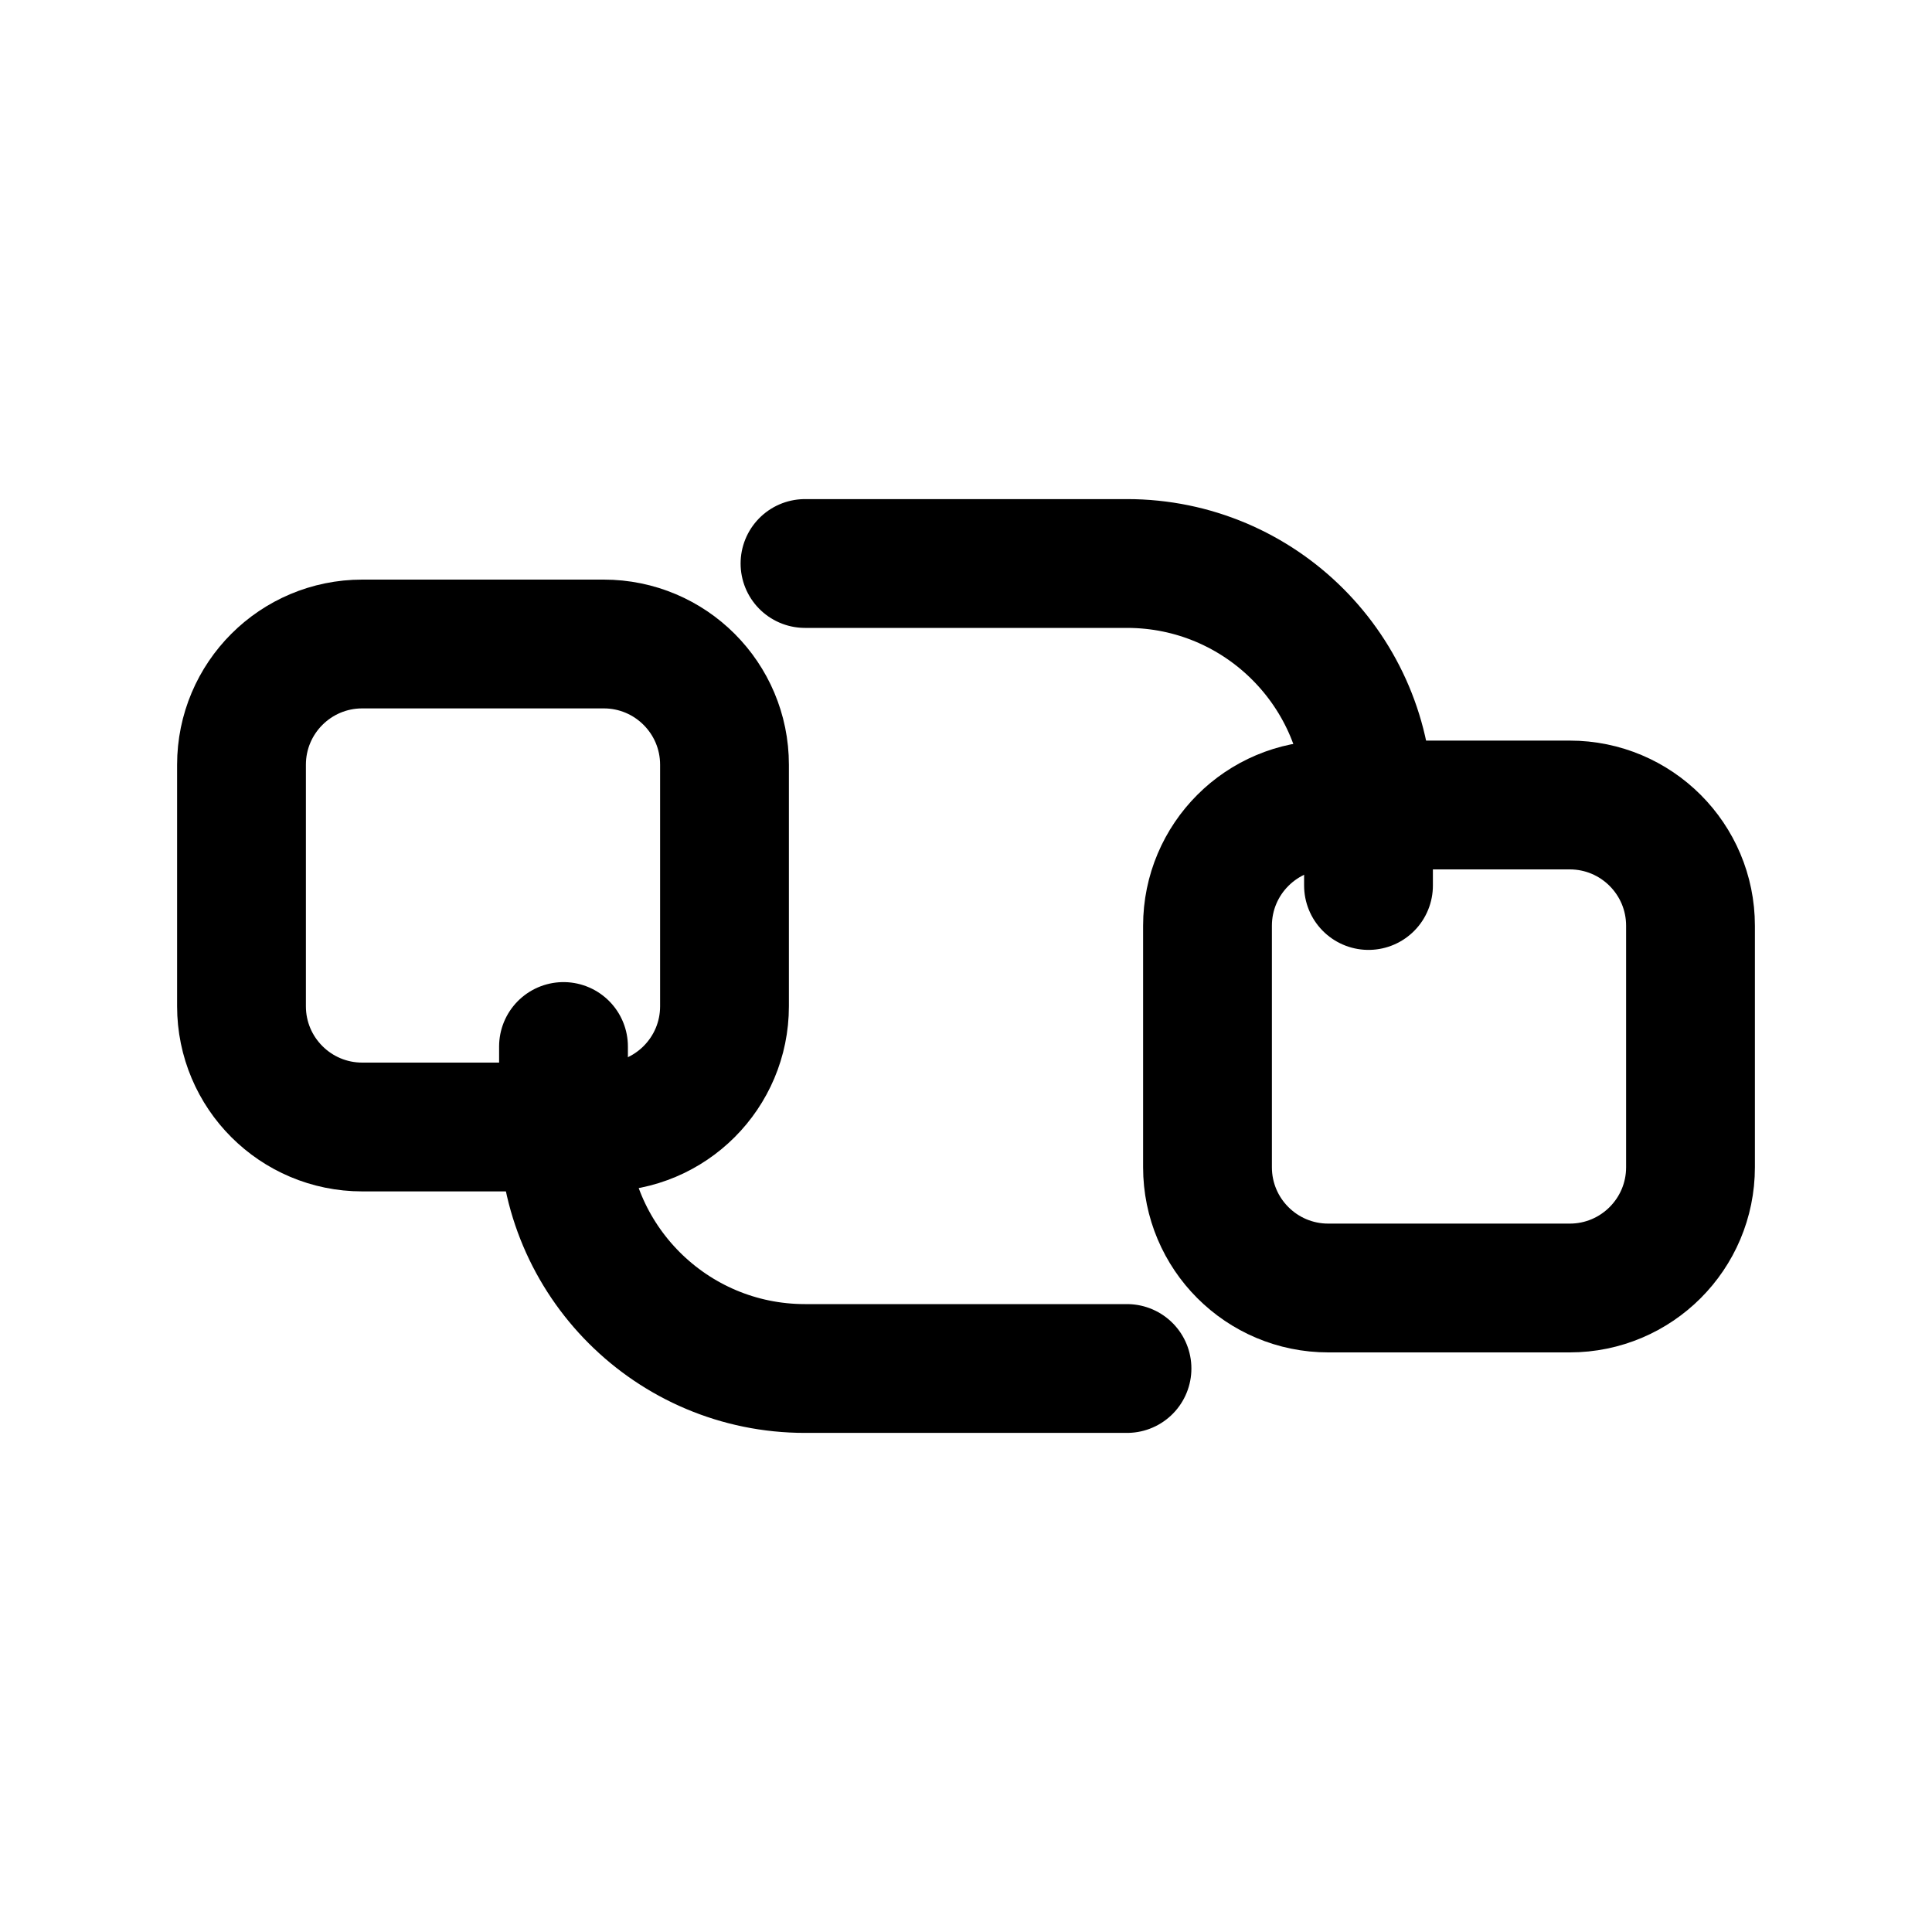
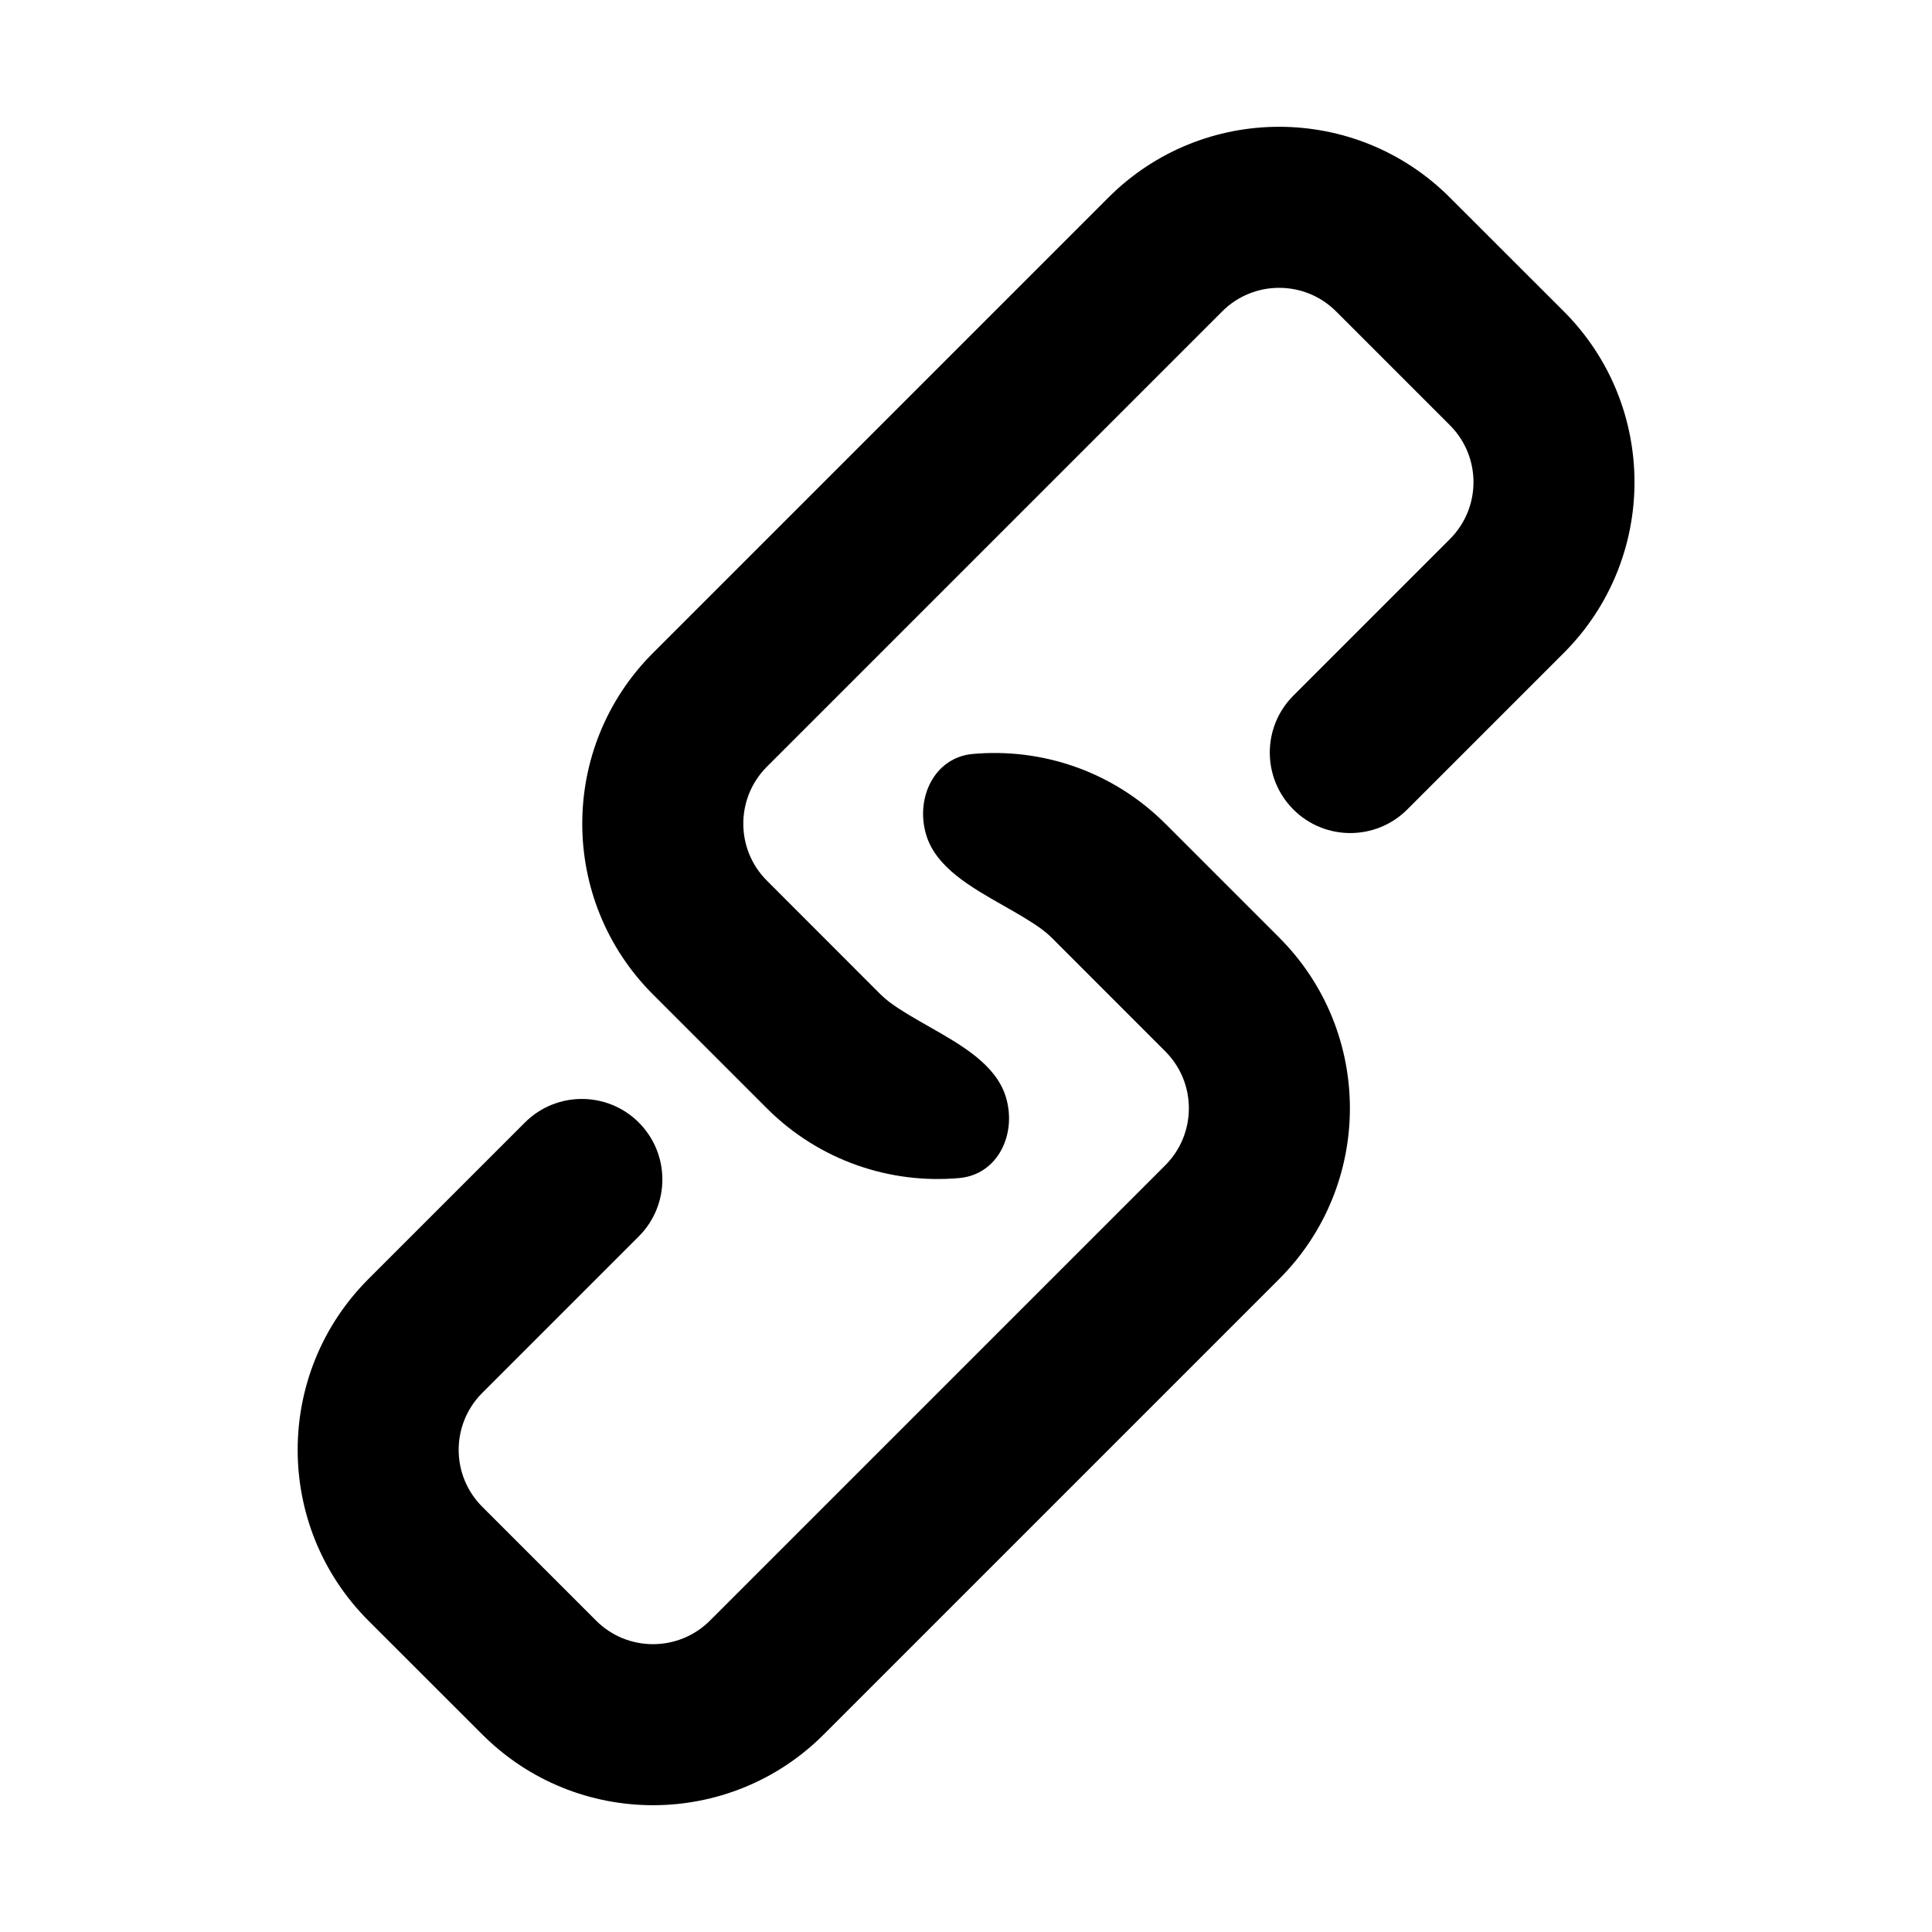
- <svg xmlns="http://www.w3.org/2000/svg" width="24" height="24" viewBox="0 0 24 24" fill="none" stroke="currentColor" stroke-width="1.6" stroke-linecap="round" stroke-linejoin="round">
-   <path d="M10 7h4a3 3 0 0 1 3 3v1" />
-   <path d="M14 17h-4a3 3 0 0 1-3-3v-1" />
-   <rect x="3" y="8" width="6" height="6" rx="1.5" />
-   <rect x="15" y="10" width="6" height="6" rx="1.5" />
+ <svg xmlns="http://www.w3.org/2000/svg" width="24" height="24" viewBox="0 0 24 24" fill="none">
+   <path d="M13.769 2.454C14.94 1.282 16.84 1.282 18.011 2.454L19.426 3.868C20.597 5.04 20.597 6.939 19.426 8.111L17.481 10.056C17.09 10.446 16.457 10.446 16.067 10.056C15.676 9.665 15.676 9.032 16.067 8.641L18.011 6.697C18.402 6.306 18.402 5.673 18.011 5.282L16.597 3.868C16.207 3.478 15.573 3.478 15.183 3.868L9.526 9.525C9.136 9.916 9.136 10.549 9.526 10.939L10.94 12.354C10.976 12.389 11.014 12.422 11.053 12.451C11.194 12.556 11.363 12.651 11.534 12.749C11.945 12.982 12.373 13.225 12.495 13.627C12.635 14.086 12.396 14.591 11.918 14.634C11.063 14.711 10.181 14.422 9.526 13.768L8.112 12.354C6.94 11.182 6.94 9.282 8.112 8.111L13.769 2.454Z" fill="currentColor" />
+   <path d="M10.233 21.546C9.062 22.718 7.162 22.718 5.991 21.546L4.576 20.132C3.405 18.96 3.405 17.061 4.576 15.889L6.521 13.944C6.911 13.554 7.545 13.554 7.935 13.944C8.326 14.335 8.326 14.968 7.935 15.359L5.991 17.303C5.6 17.694 5.6 18.327 5.991 18.718L7.405 20.132C7.795 20.522 8.428 20.522 8.819 20.132L14.476 14.475C14.866 14.084 14.866 13.451 14.476 13.061L13.062 11.646C13.026 11.611 12.988 11.578 12.949 11.549C12.808 11.444 12.639 11.349 12.467 11.251C12.057 11.018 11.628 10.775 11.506 10.373C11.367 9.914 11.606 9.409 12.084 9.366C12.939 9.289 13.821 9.578 14.476 10.232L15.89 11.646C17.062 12.818 17.062 14.717 15.89 15.889L10.233 21.546Z" fill="currentColor" />
</svg>
